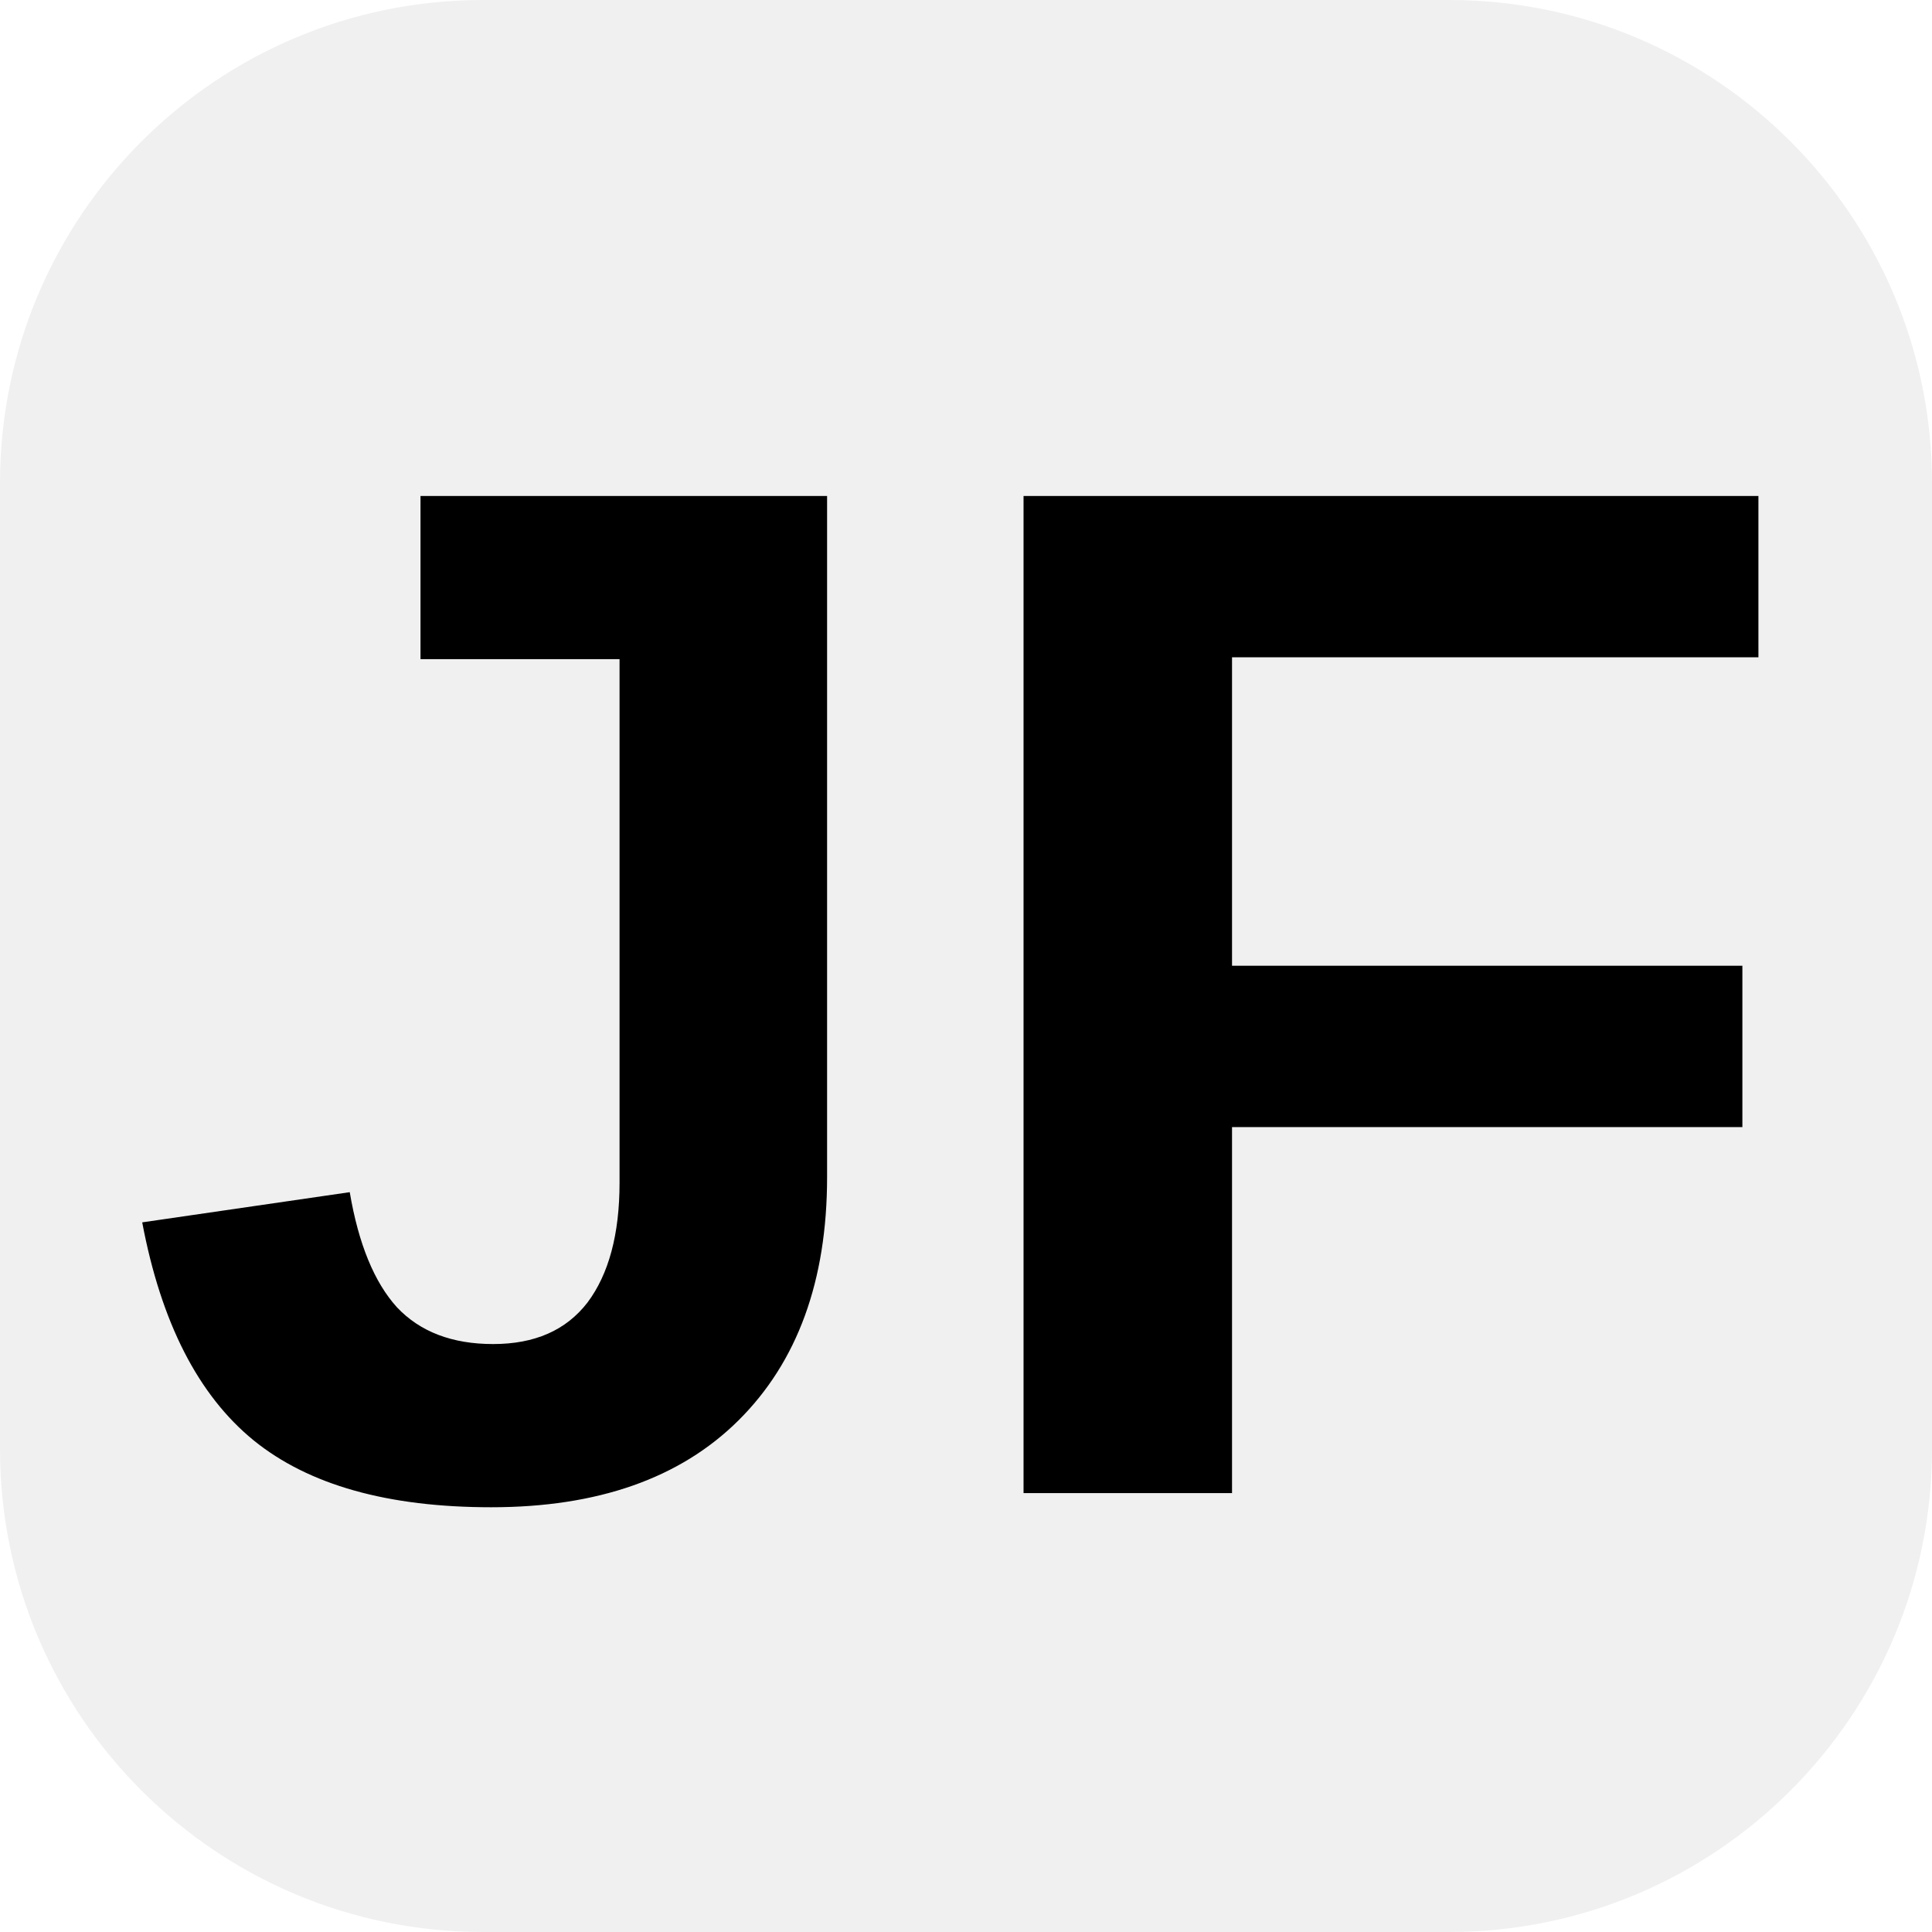
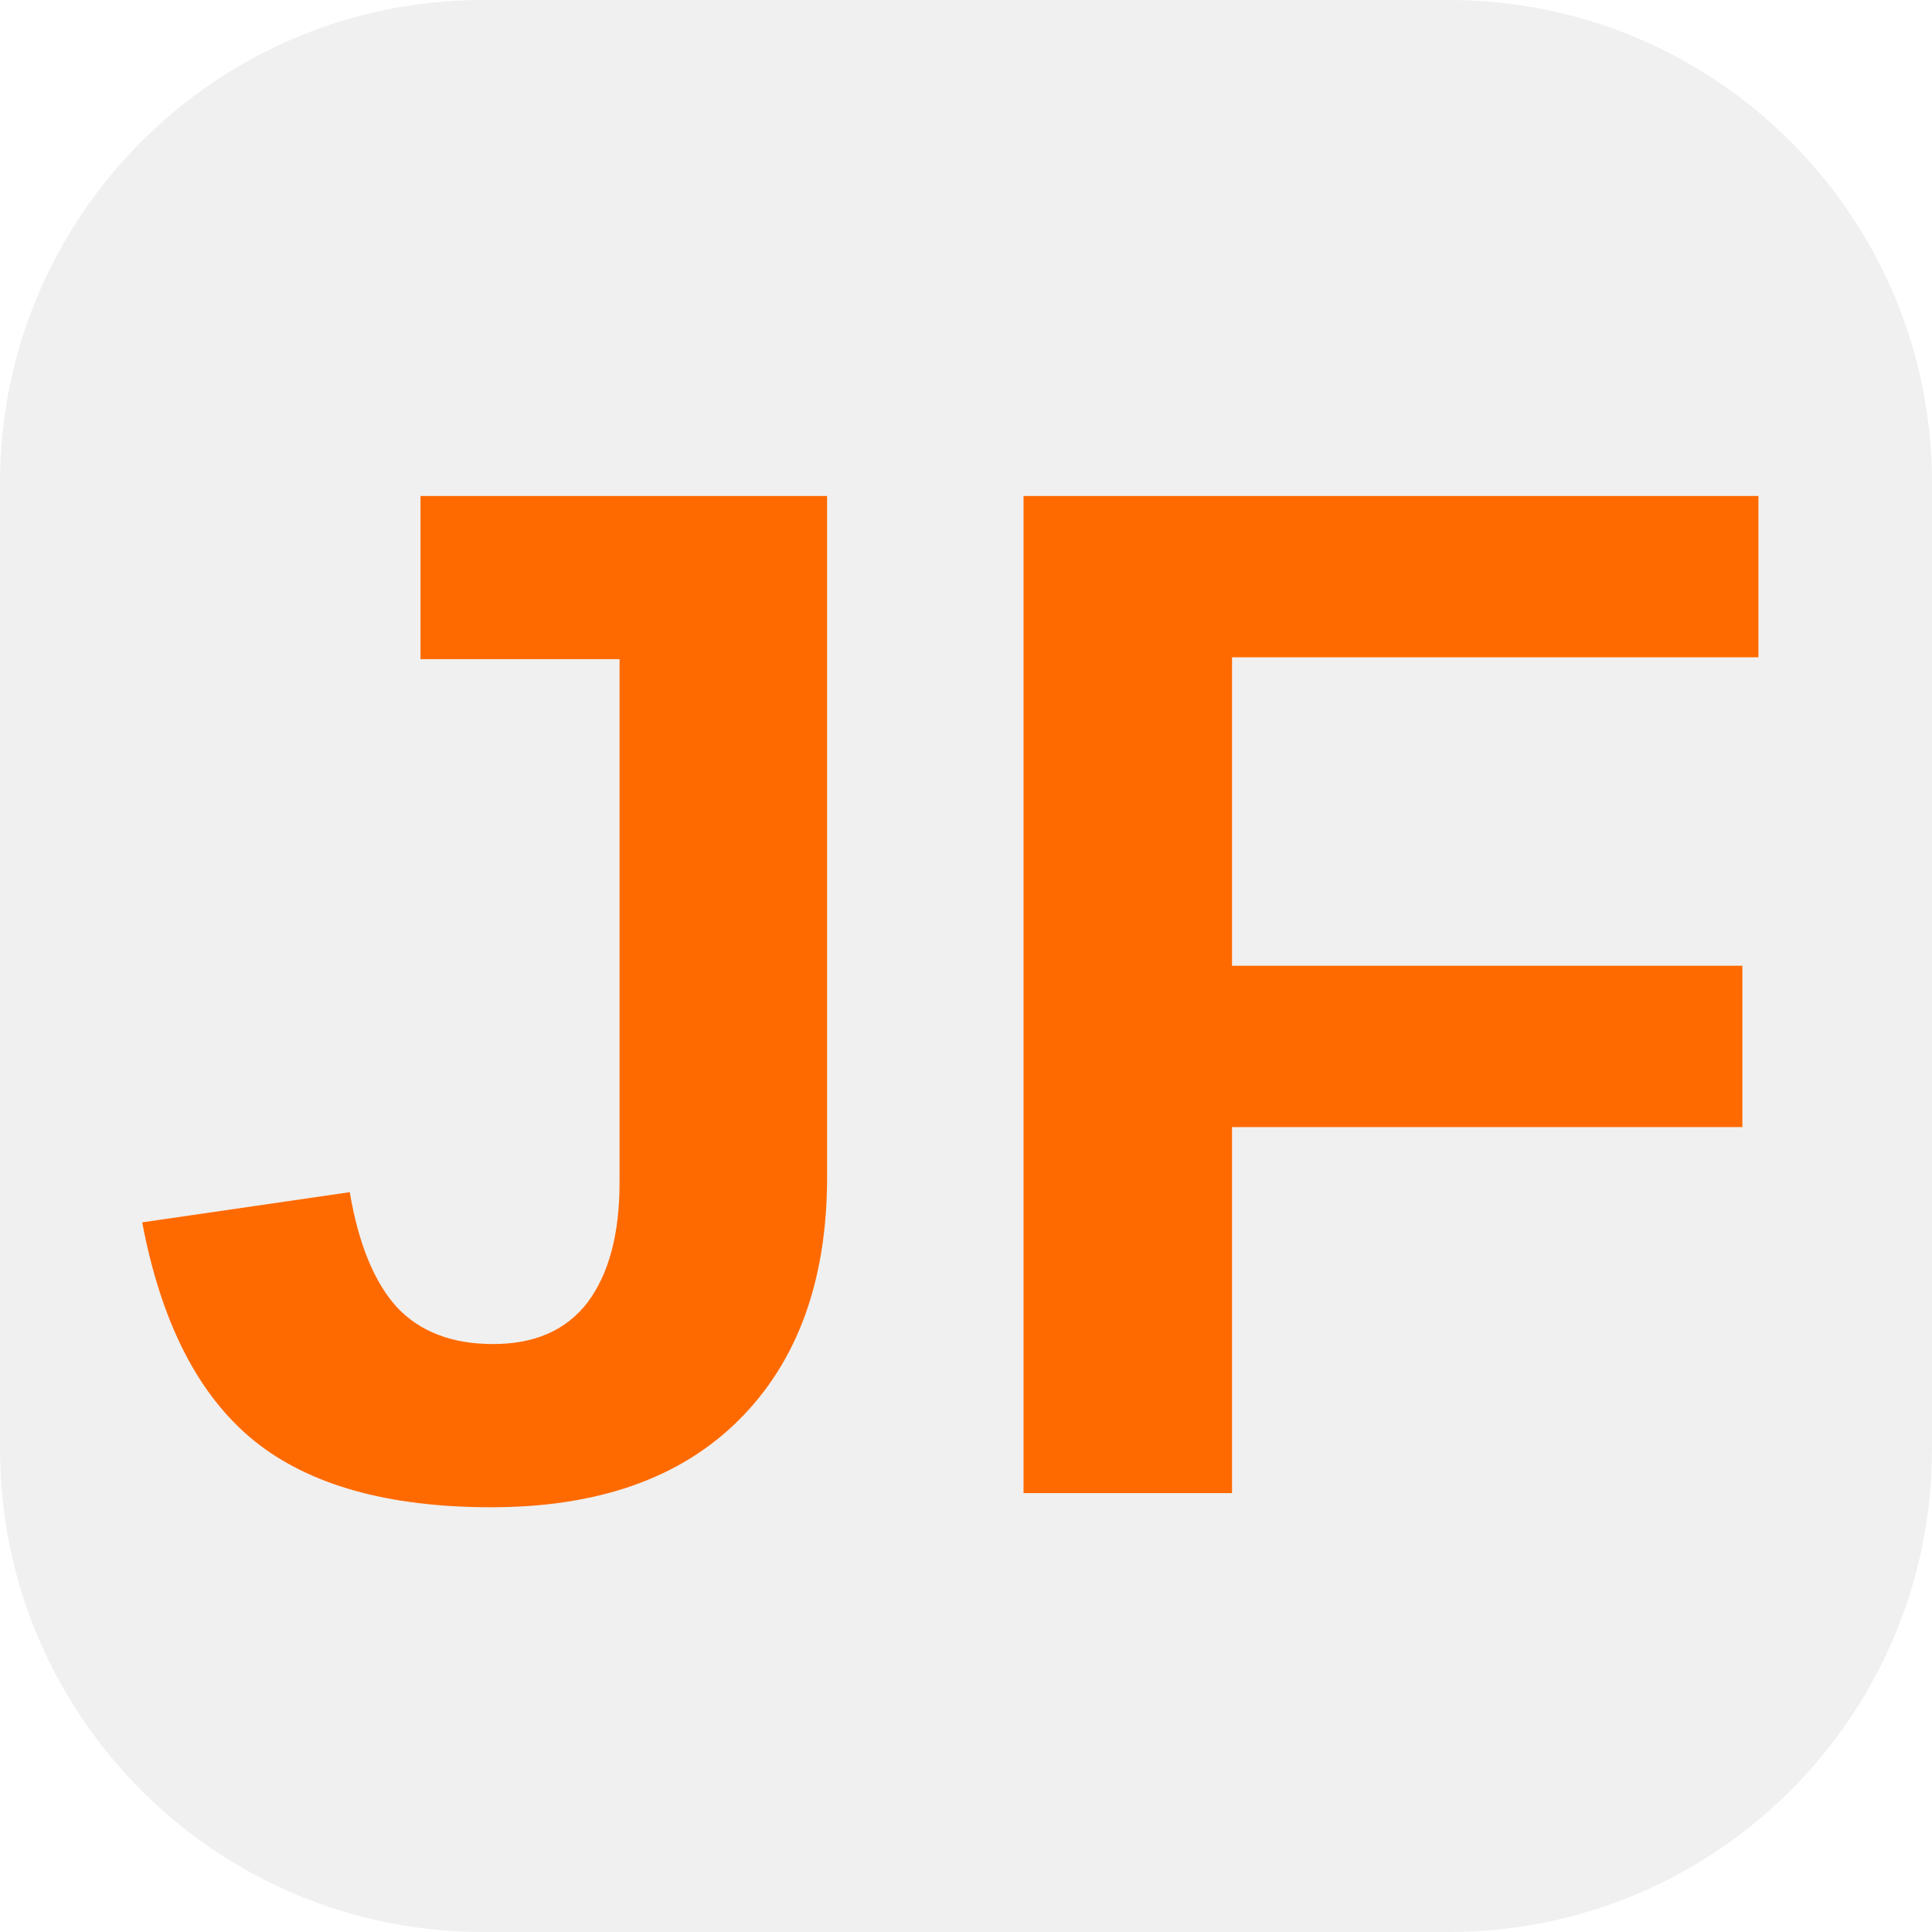
<svg xmlns="http://www.w3.org/2000/svg" width="32" height="32">
  <rect x="0" y="0" width="100%" height="100%" rx="8" ry="8" fill="#f0f0f0" />
-   <text x="50%" y="56%" dominant-baseline="middle" text-anchor="middle" font-size="24" font-family="Arial, sans-serif" font-weight="bold" fill="black">JF</text>
+   <text x="50%" y="56%" dominant-baseline="middle" text-anchor="middle" font-size="24" font-family="Arial, sans-serif" font-weight="bold" fill="#ff6a00">JF</text>
</svg>
